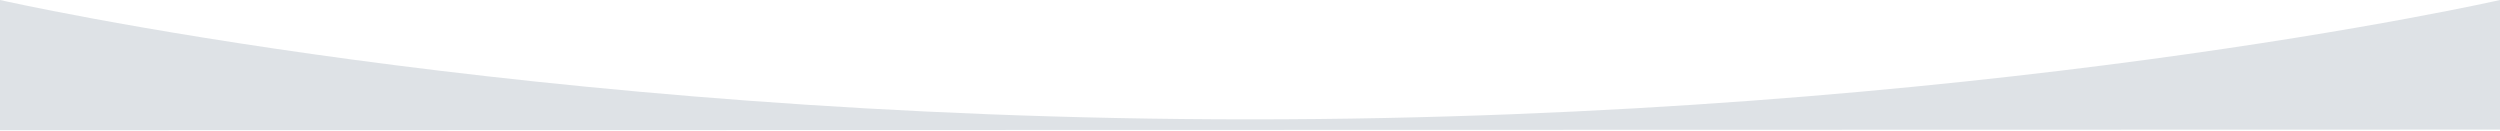
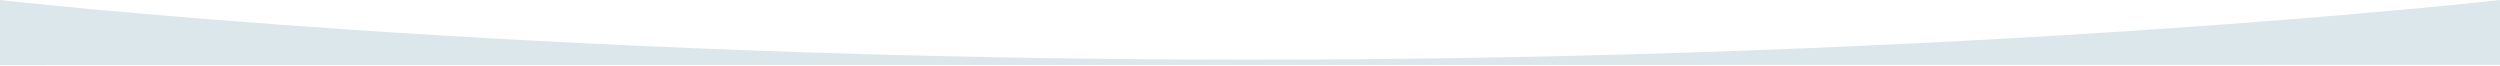
- <svg xmlns="http://www.w3.org/2000/svg" class="pinch" viewBox="0 0 1920 100" preserveAspectRatio="none slice">
+ <svg xmlns="http://www.w3.org/2000/svg" viewBox="0 0 1920 50" preserveAspectRatio="none slice">
  <g data-name="Layer 2">
-     <path fill="#dee2e6" d="M1920 99.54L0 100V0s403 91.67 960 91.67S1920 0 1920 0z" data-name="Layer 1" />
+     <path fill="#dce7eb" d="M1920 49.77L0 50V0s403 45.83 960 45.83S1920 0 1920 0z" data-name="Layer 1" />
  </g>
</svg>
